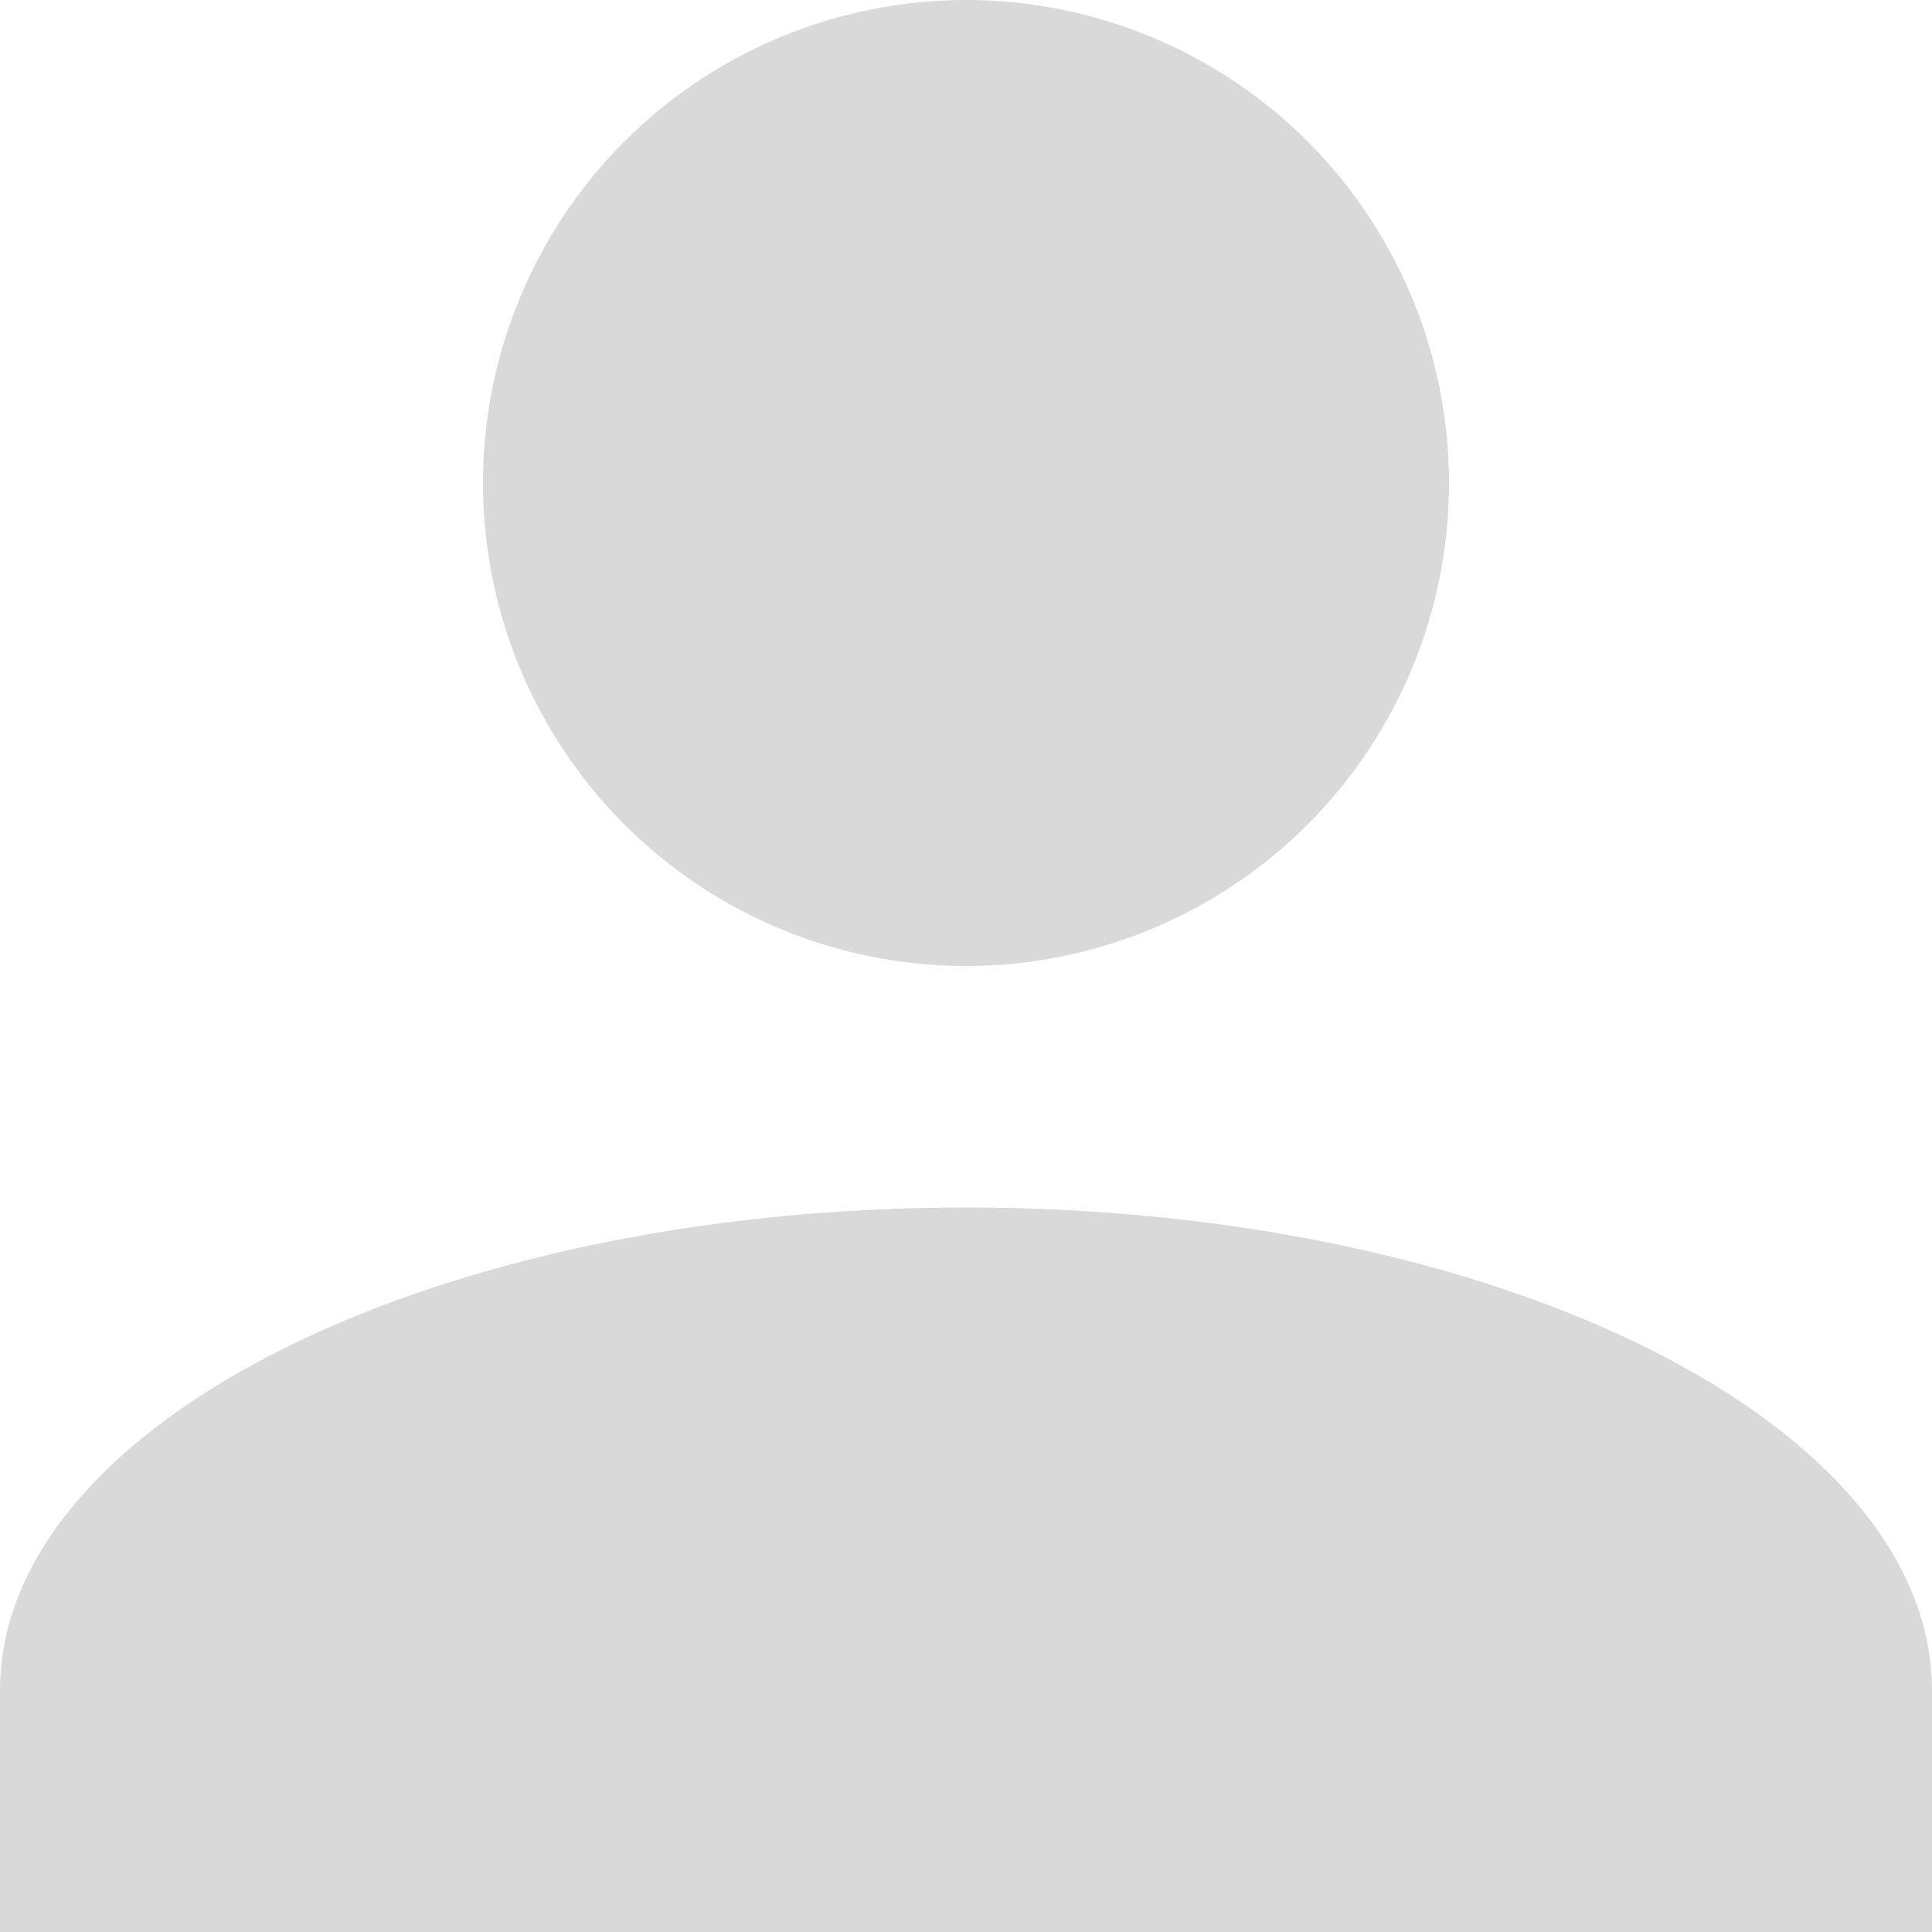
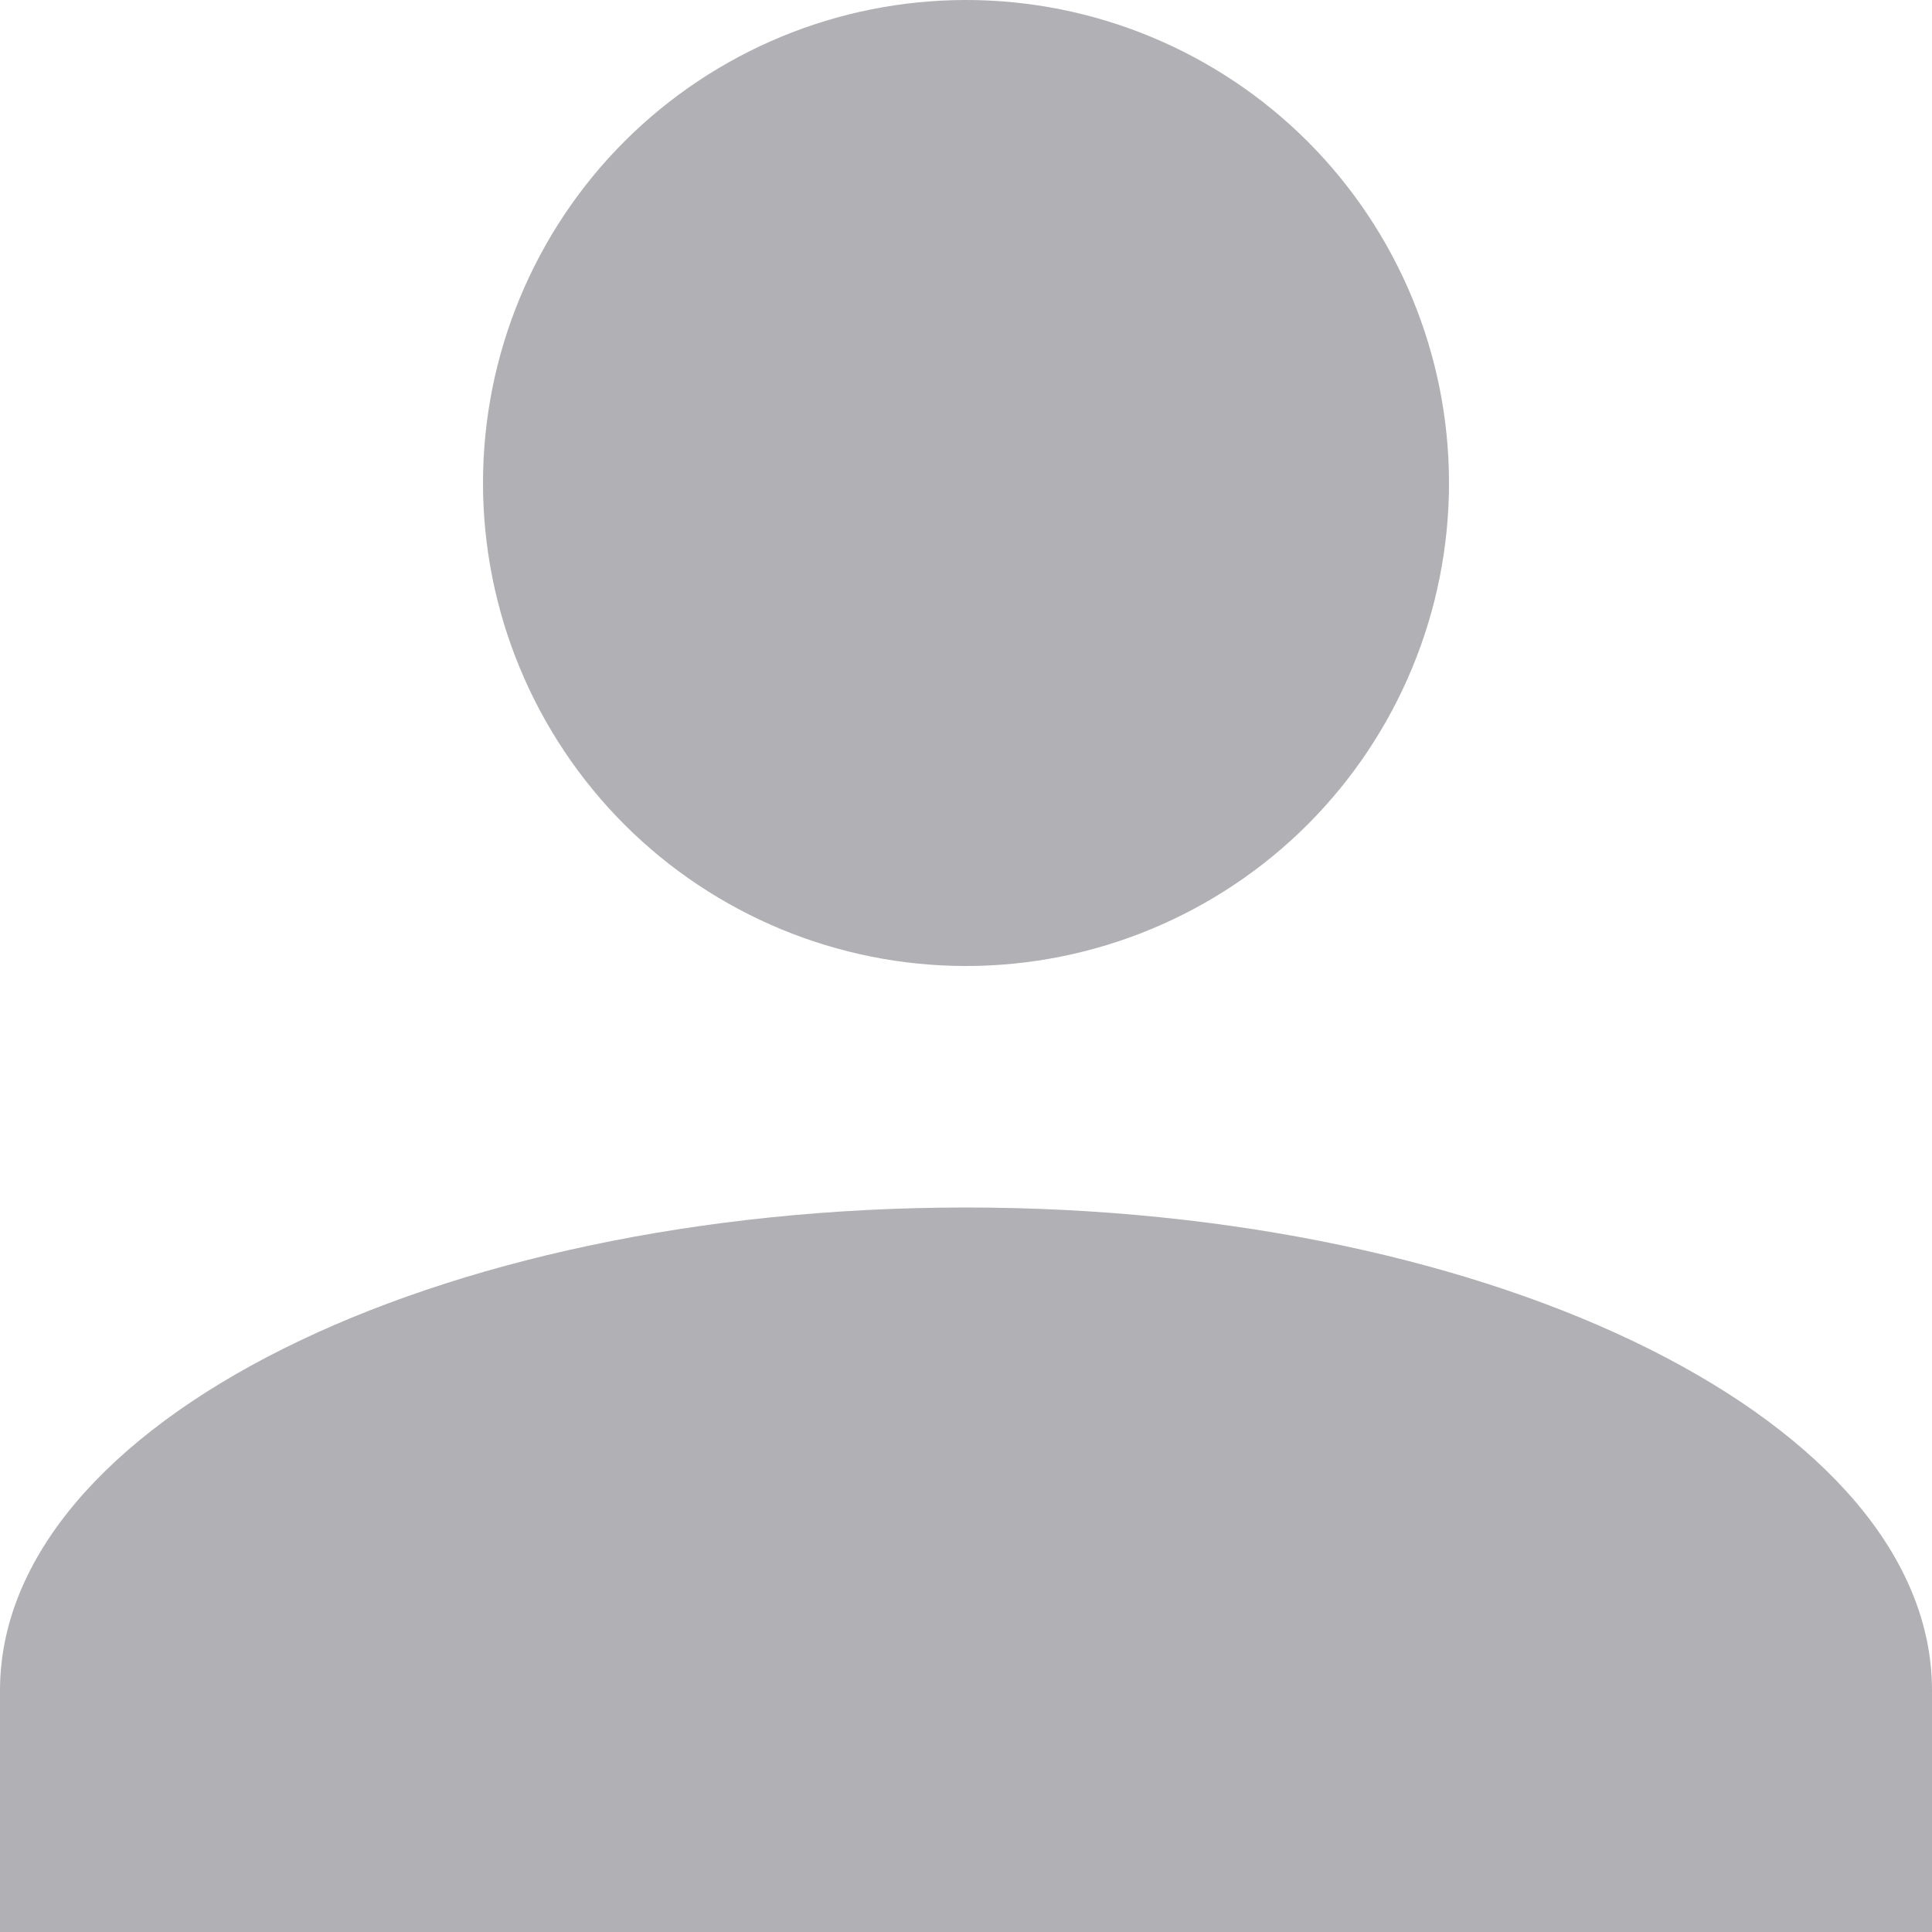
<svg xmlns="http://www.w3.org/2000/svg" width="20" height="20" viewBox="0 0 20 20" fill="none">
-   <path d="M10 0C8.674 0 7.402 0.527 6.464 1.464C5.527 2.402 5 3.674 5 5C5 6.326 5.527 7.598 6.464 8.536C7.402 9.473 8.674 10 10 10C11.326 10 12.598 9.473 13.536 8.536C14.473 7.598 15 6.326 15 5C15 3.674 14.473 2.402 13.536 1.464C12.598 0.527 11.326 0 10 0ZM10 12.5C4.475 12.5 0 14.738 0 17.5V20H20V17.5C20 14.738 15.525 12.5 10 12.5Z" fill="#D9D9D9" />
+   <path d="M10 0C8.674 0 7.402 0.527 6.464 1.464C5.527 2.402 5 3.674 5 5C5 6.326 5.527 7.598 6.464 8.536C7.402 9.473 8.674 10 10 10C11.326 10 12.598 9.473 13.536 8.536C14.473 7.598 15 6.326 15 5C15 3.674 14.473 2.402 13.536 1.464C12.598 0.527 11.326 0 10 0ZM10 12.5C4.475 12.5 0 14.738 0 17.5V20H20V17.5C20 14.738 15.525 12.5 10 12.5Z" fill="#B0B0B5" />
</svg>
